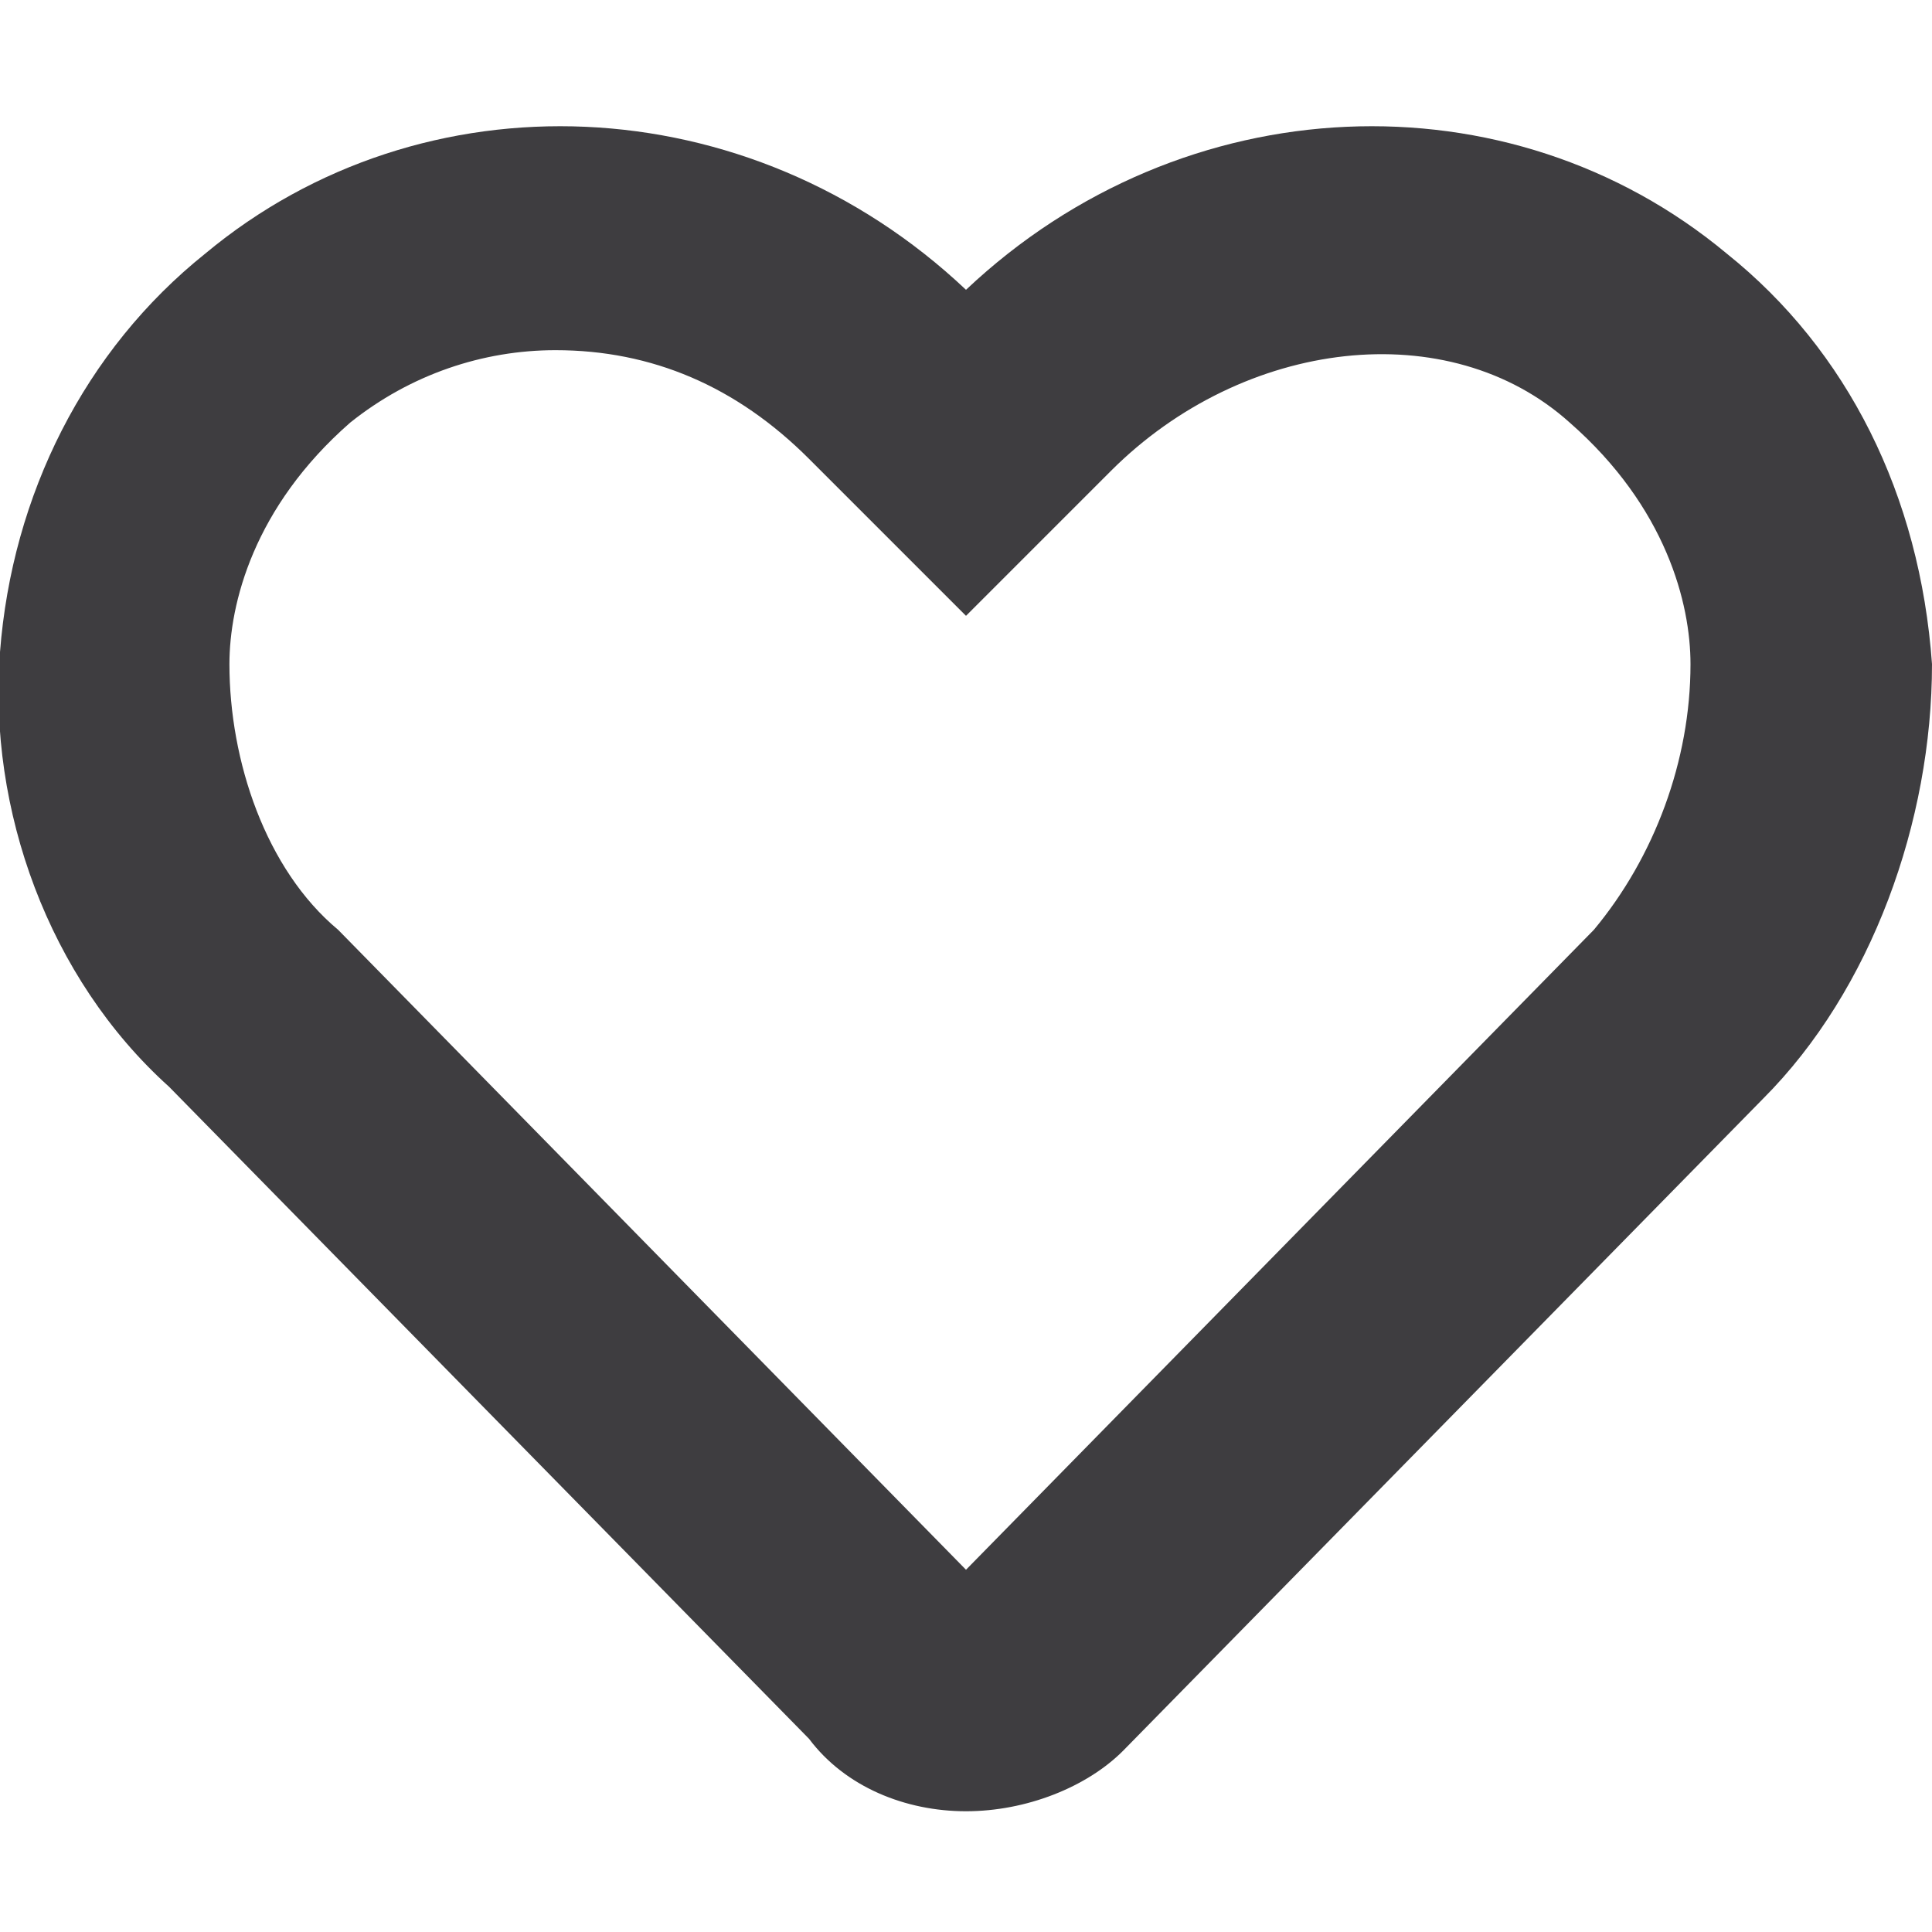
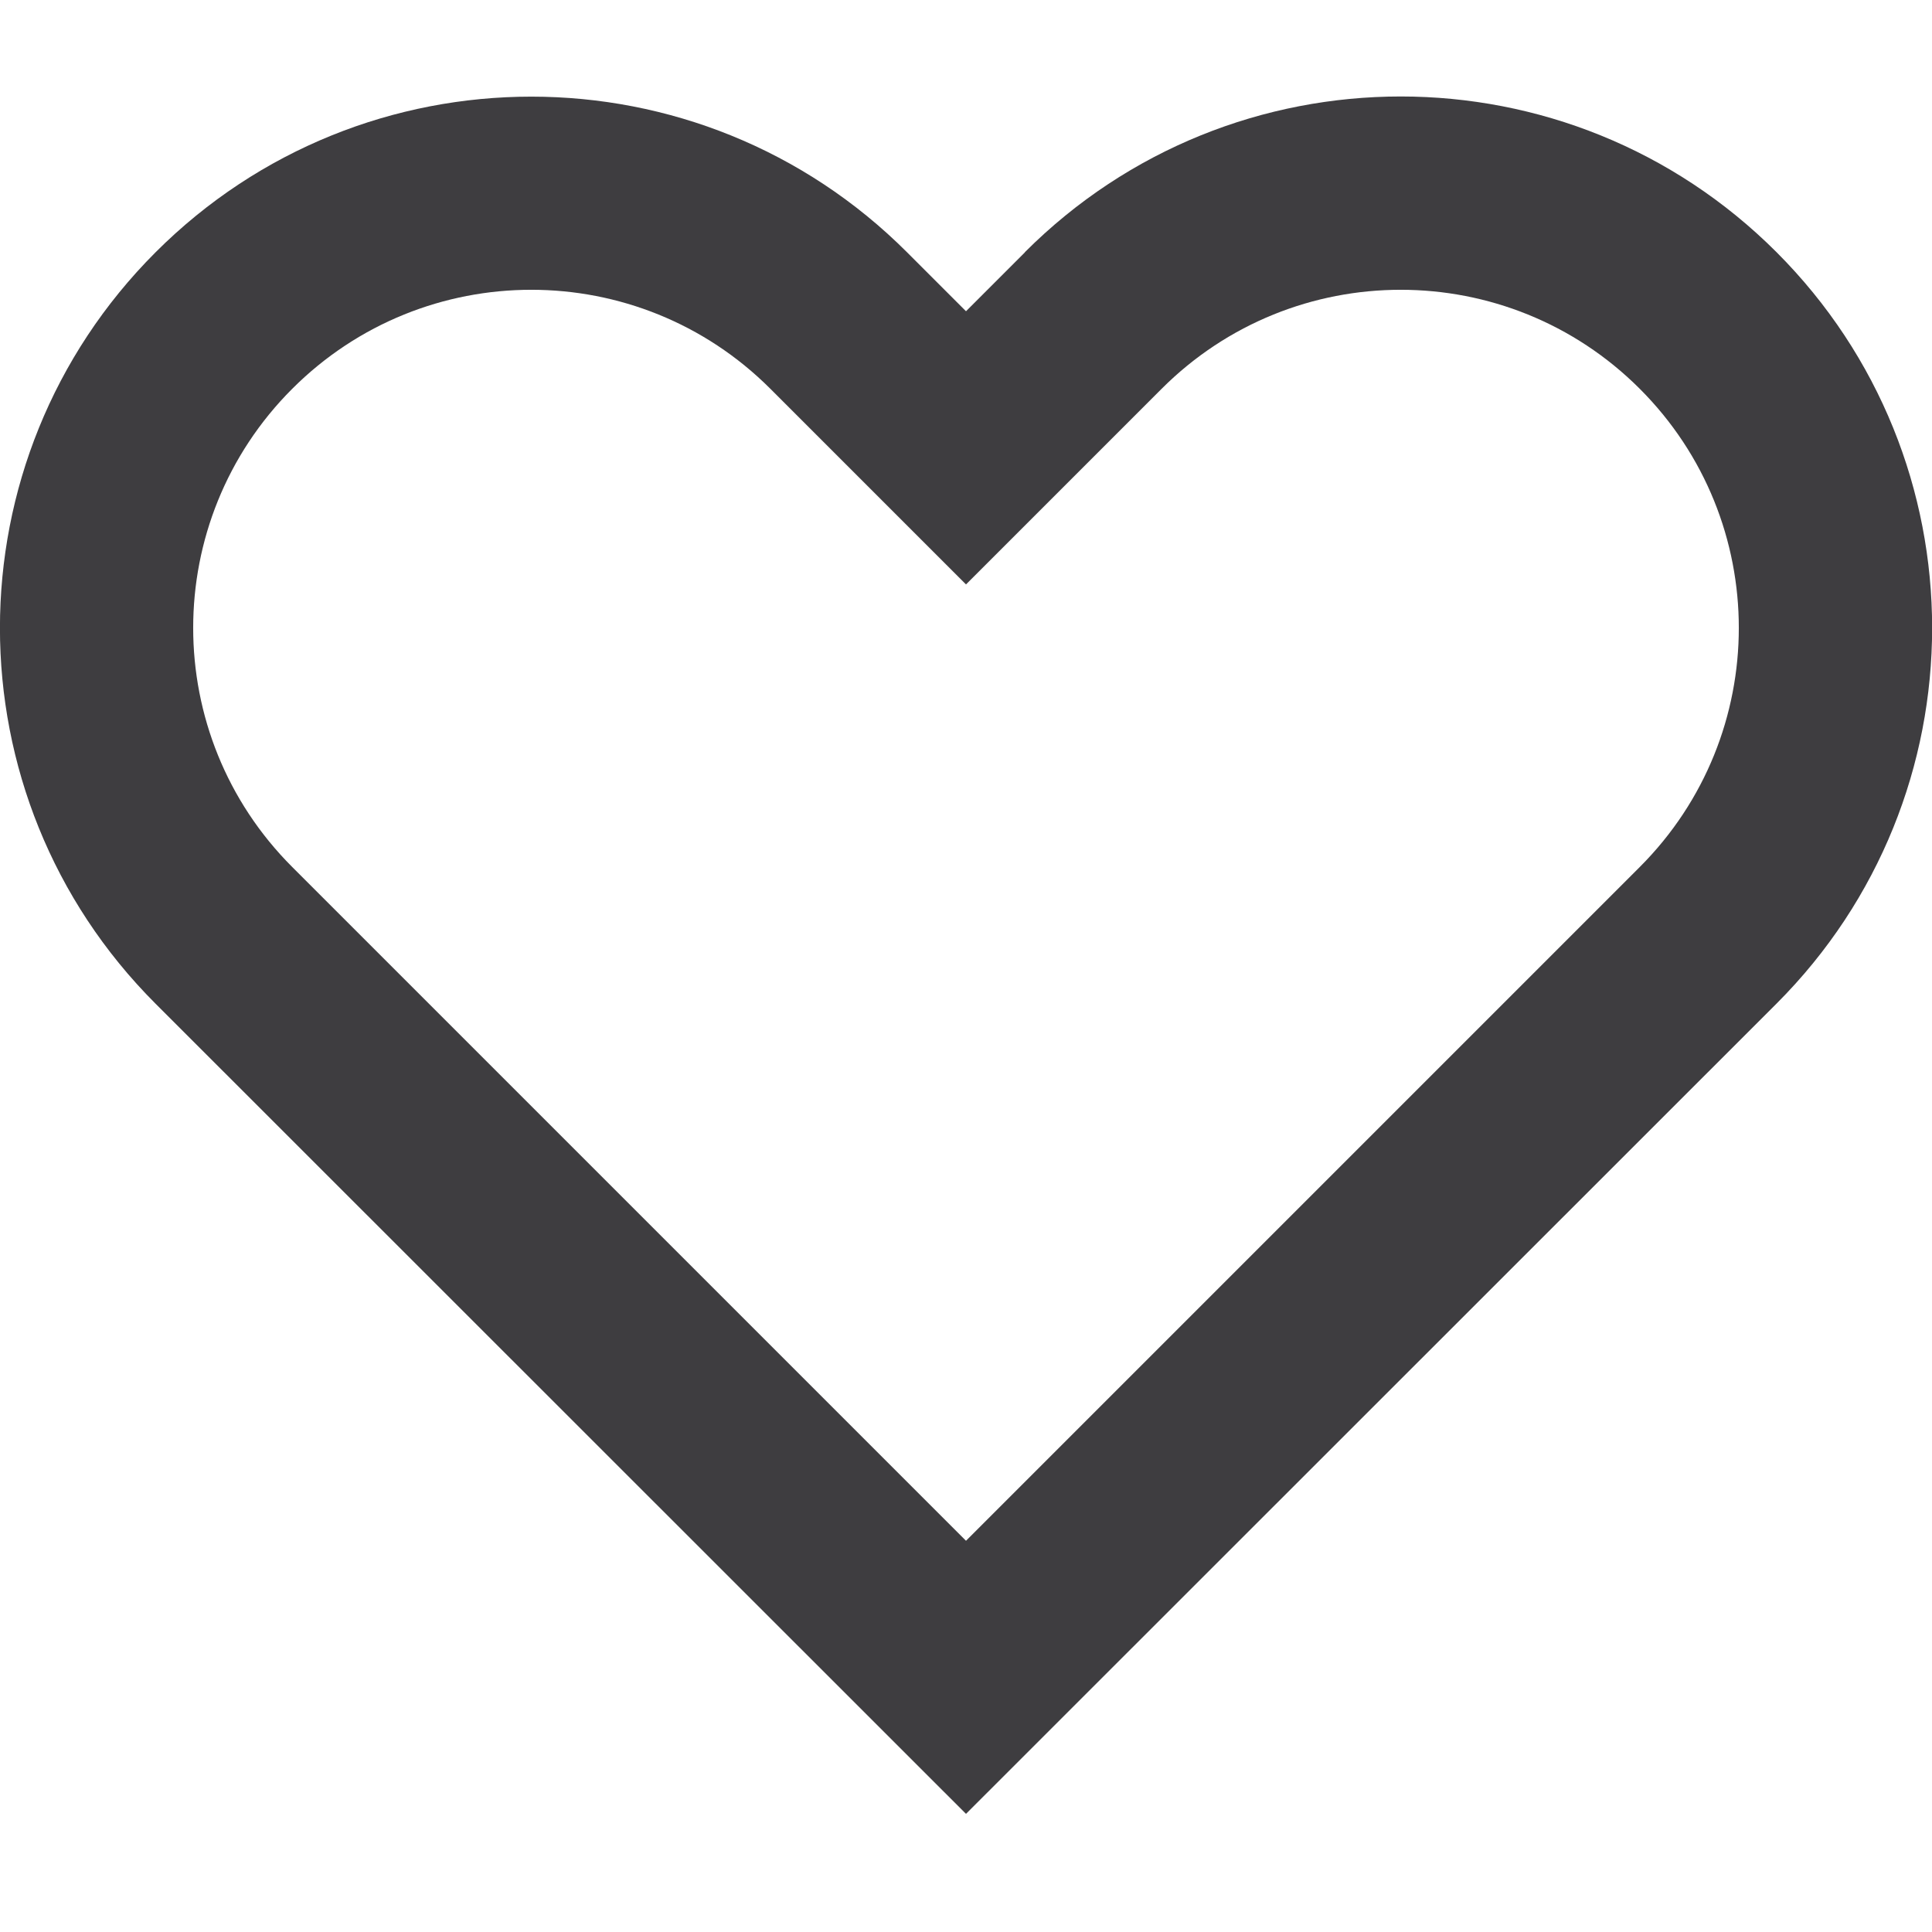
- <svg xmlns="http://www.w3.org/2000/svg" viewBox="0 0 16 16">
-   <path fill="#3e3d40" d="M14.3 2.1C12.5.6 9.8.7 8 2.4 6.2.7 3.5.6 1.7 2.1.7 2.9.1 4.1 0 5.4-.1 6.7.4 8.1 1.4 9l5.3 5.4c.3.4.8.6 1.3.6s1-.2 1.3-.5l5.3-5.4c.9-.9 1.4-2.3 1.4-3.6-.1-1.4-.7-2.6-1.7-3.4zM13 3.5c.8.7 1 1.5 1 2 0 .8-.3 1.6-.8 2.2L8 13 2.8 7.7c-.6-.5-.9-1.4-.9-2.2 0-.5.2-1.3 1-2 .5-.4 1.1-.6 1.7-.6.8 0 1.5.3 2.1.9L8 5.1l1.2-1.2c1.1-1.1 2.8-1.3 3.8-.4z" />
+ <svg xmlns="http://www.w3.org/2000/svg" width="20" height="20">
+   <path fill="#3E3D40" d="M10 15.95l6.975-6.975a3.5 3.5 0 1 0-4.95-4.95L10 6.05 7.975 4.025a3.5 3.5 0 1 0-4.95 4.95L10 15.95zm.61-13.34a5.5 5.5 0 0 1 7.78 7.78L10 18.777 1.61 10.39a5.5 5.5 0 0 1 7.78-7.778l.61.61.61-.61z" />
</svg>
